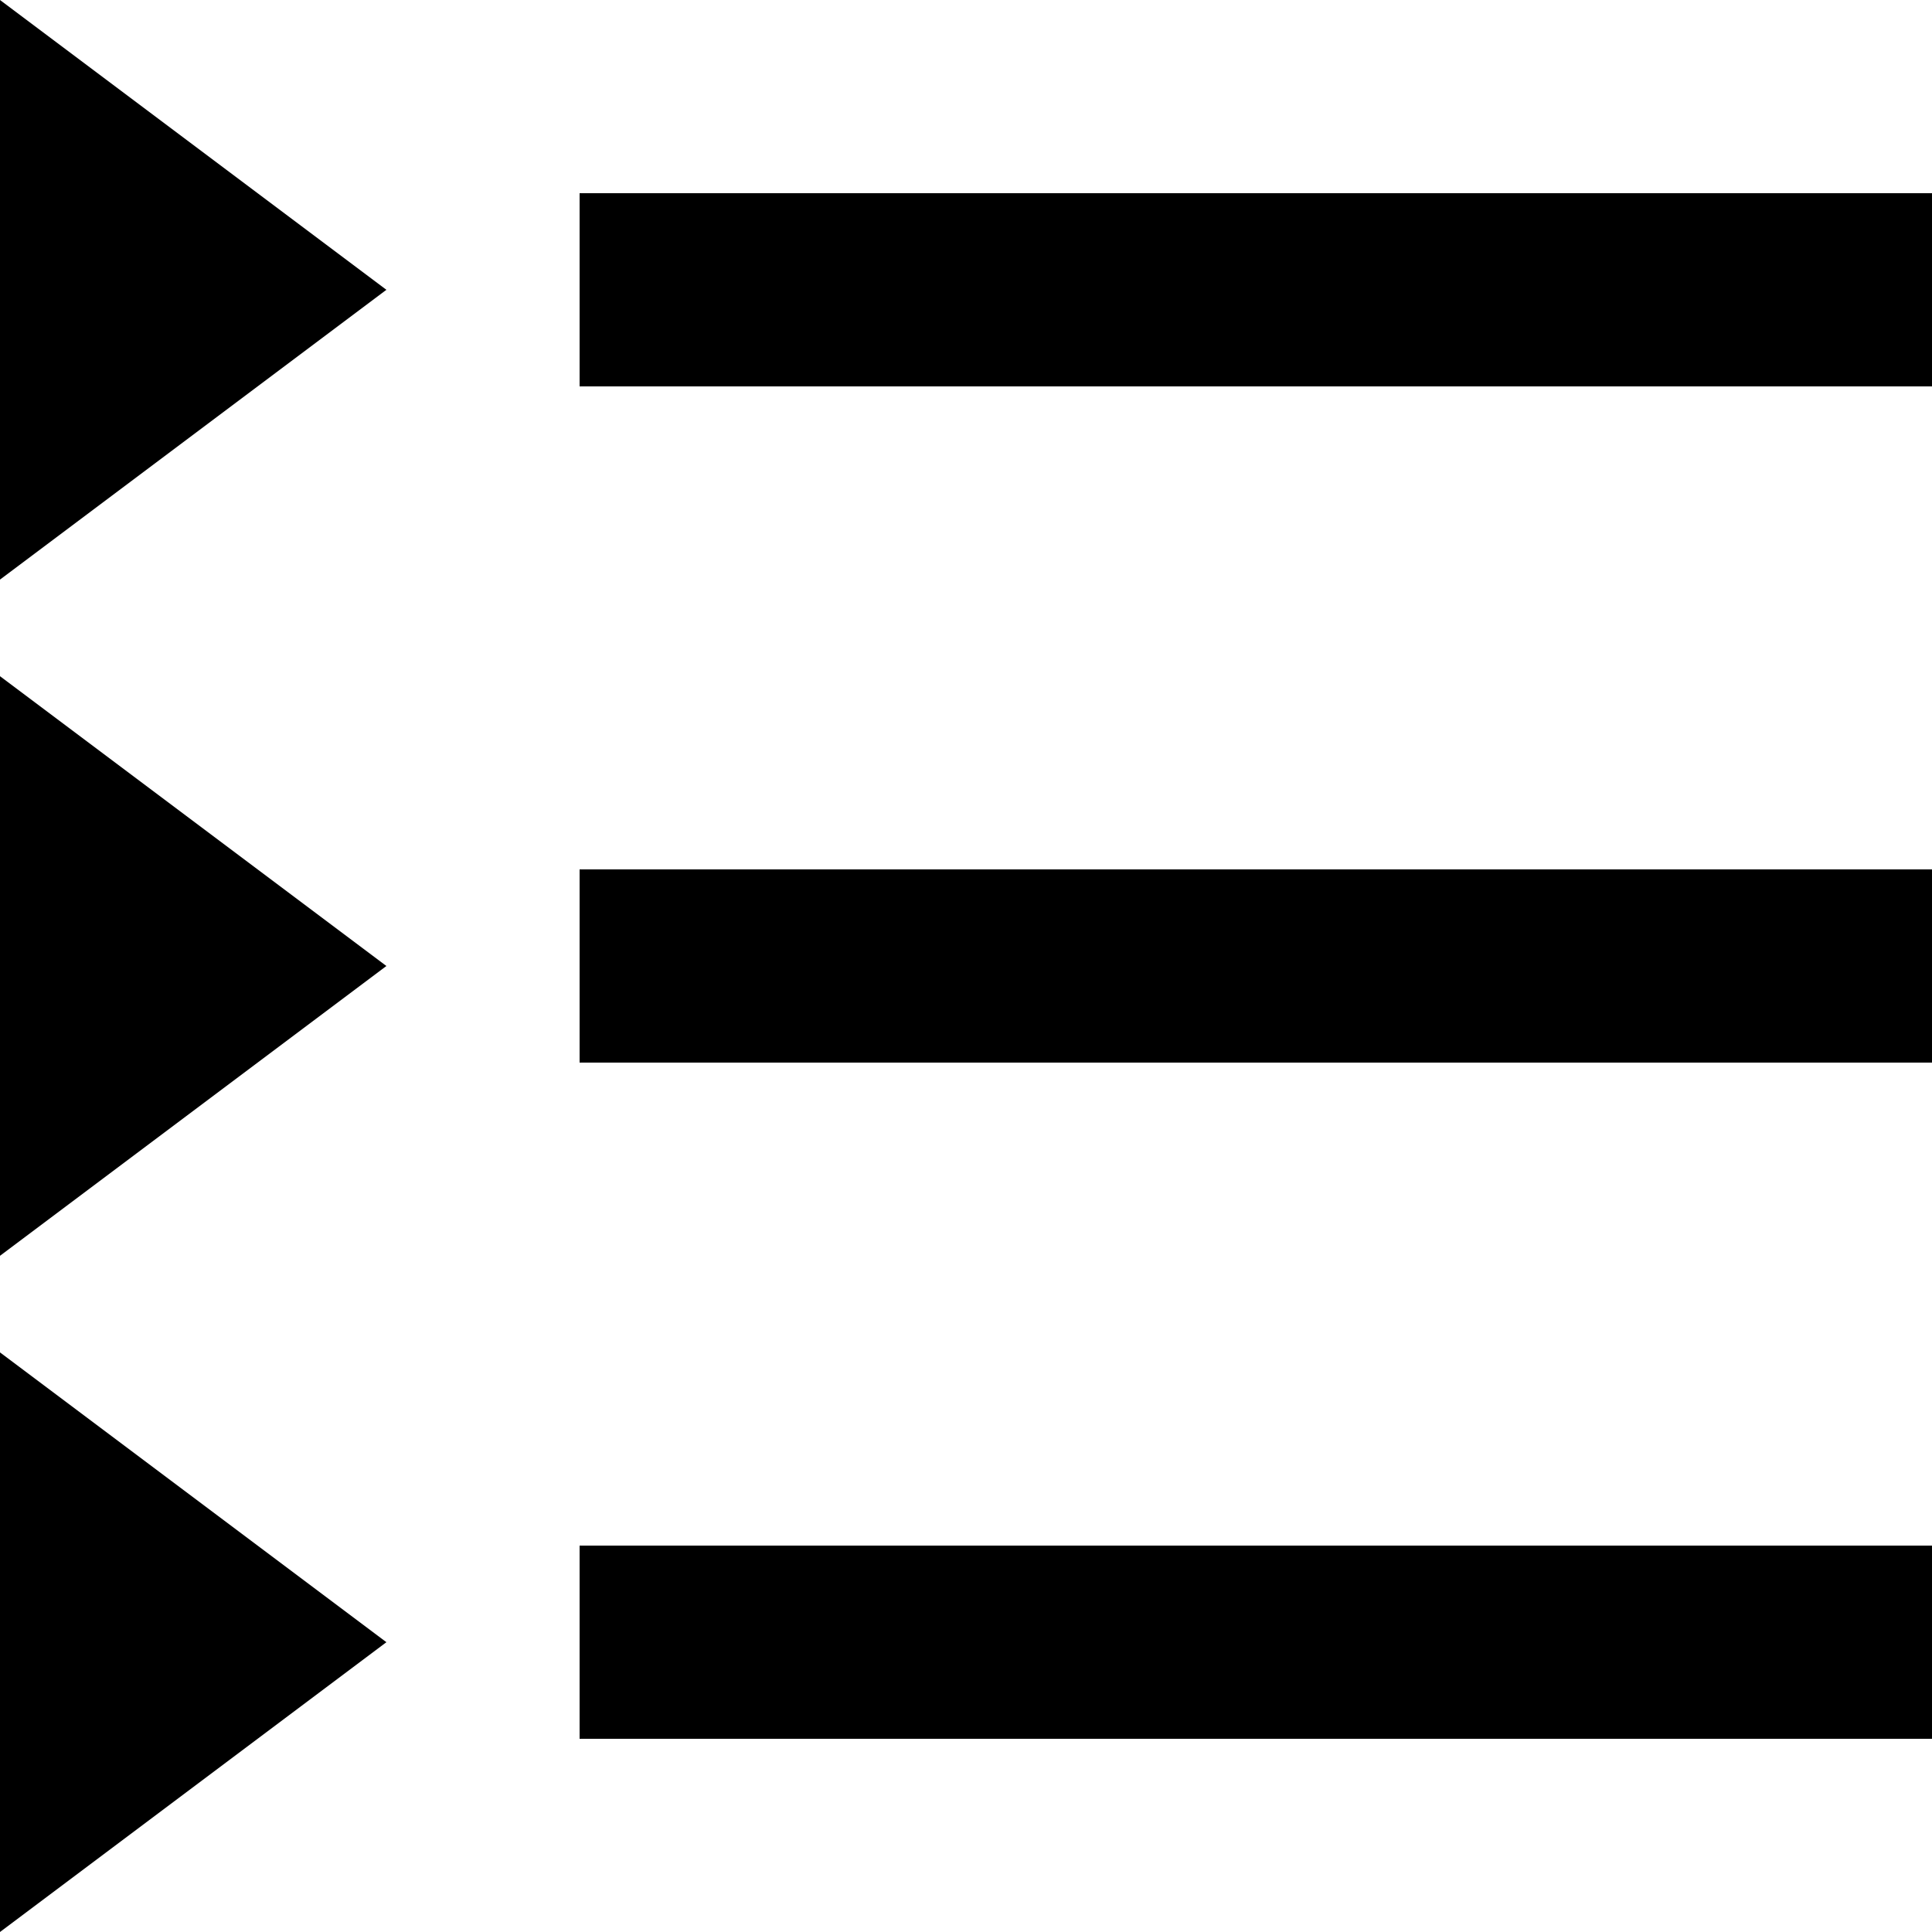
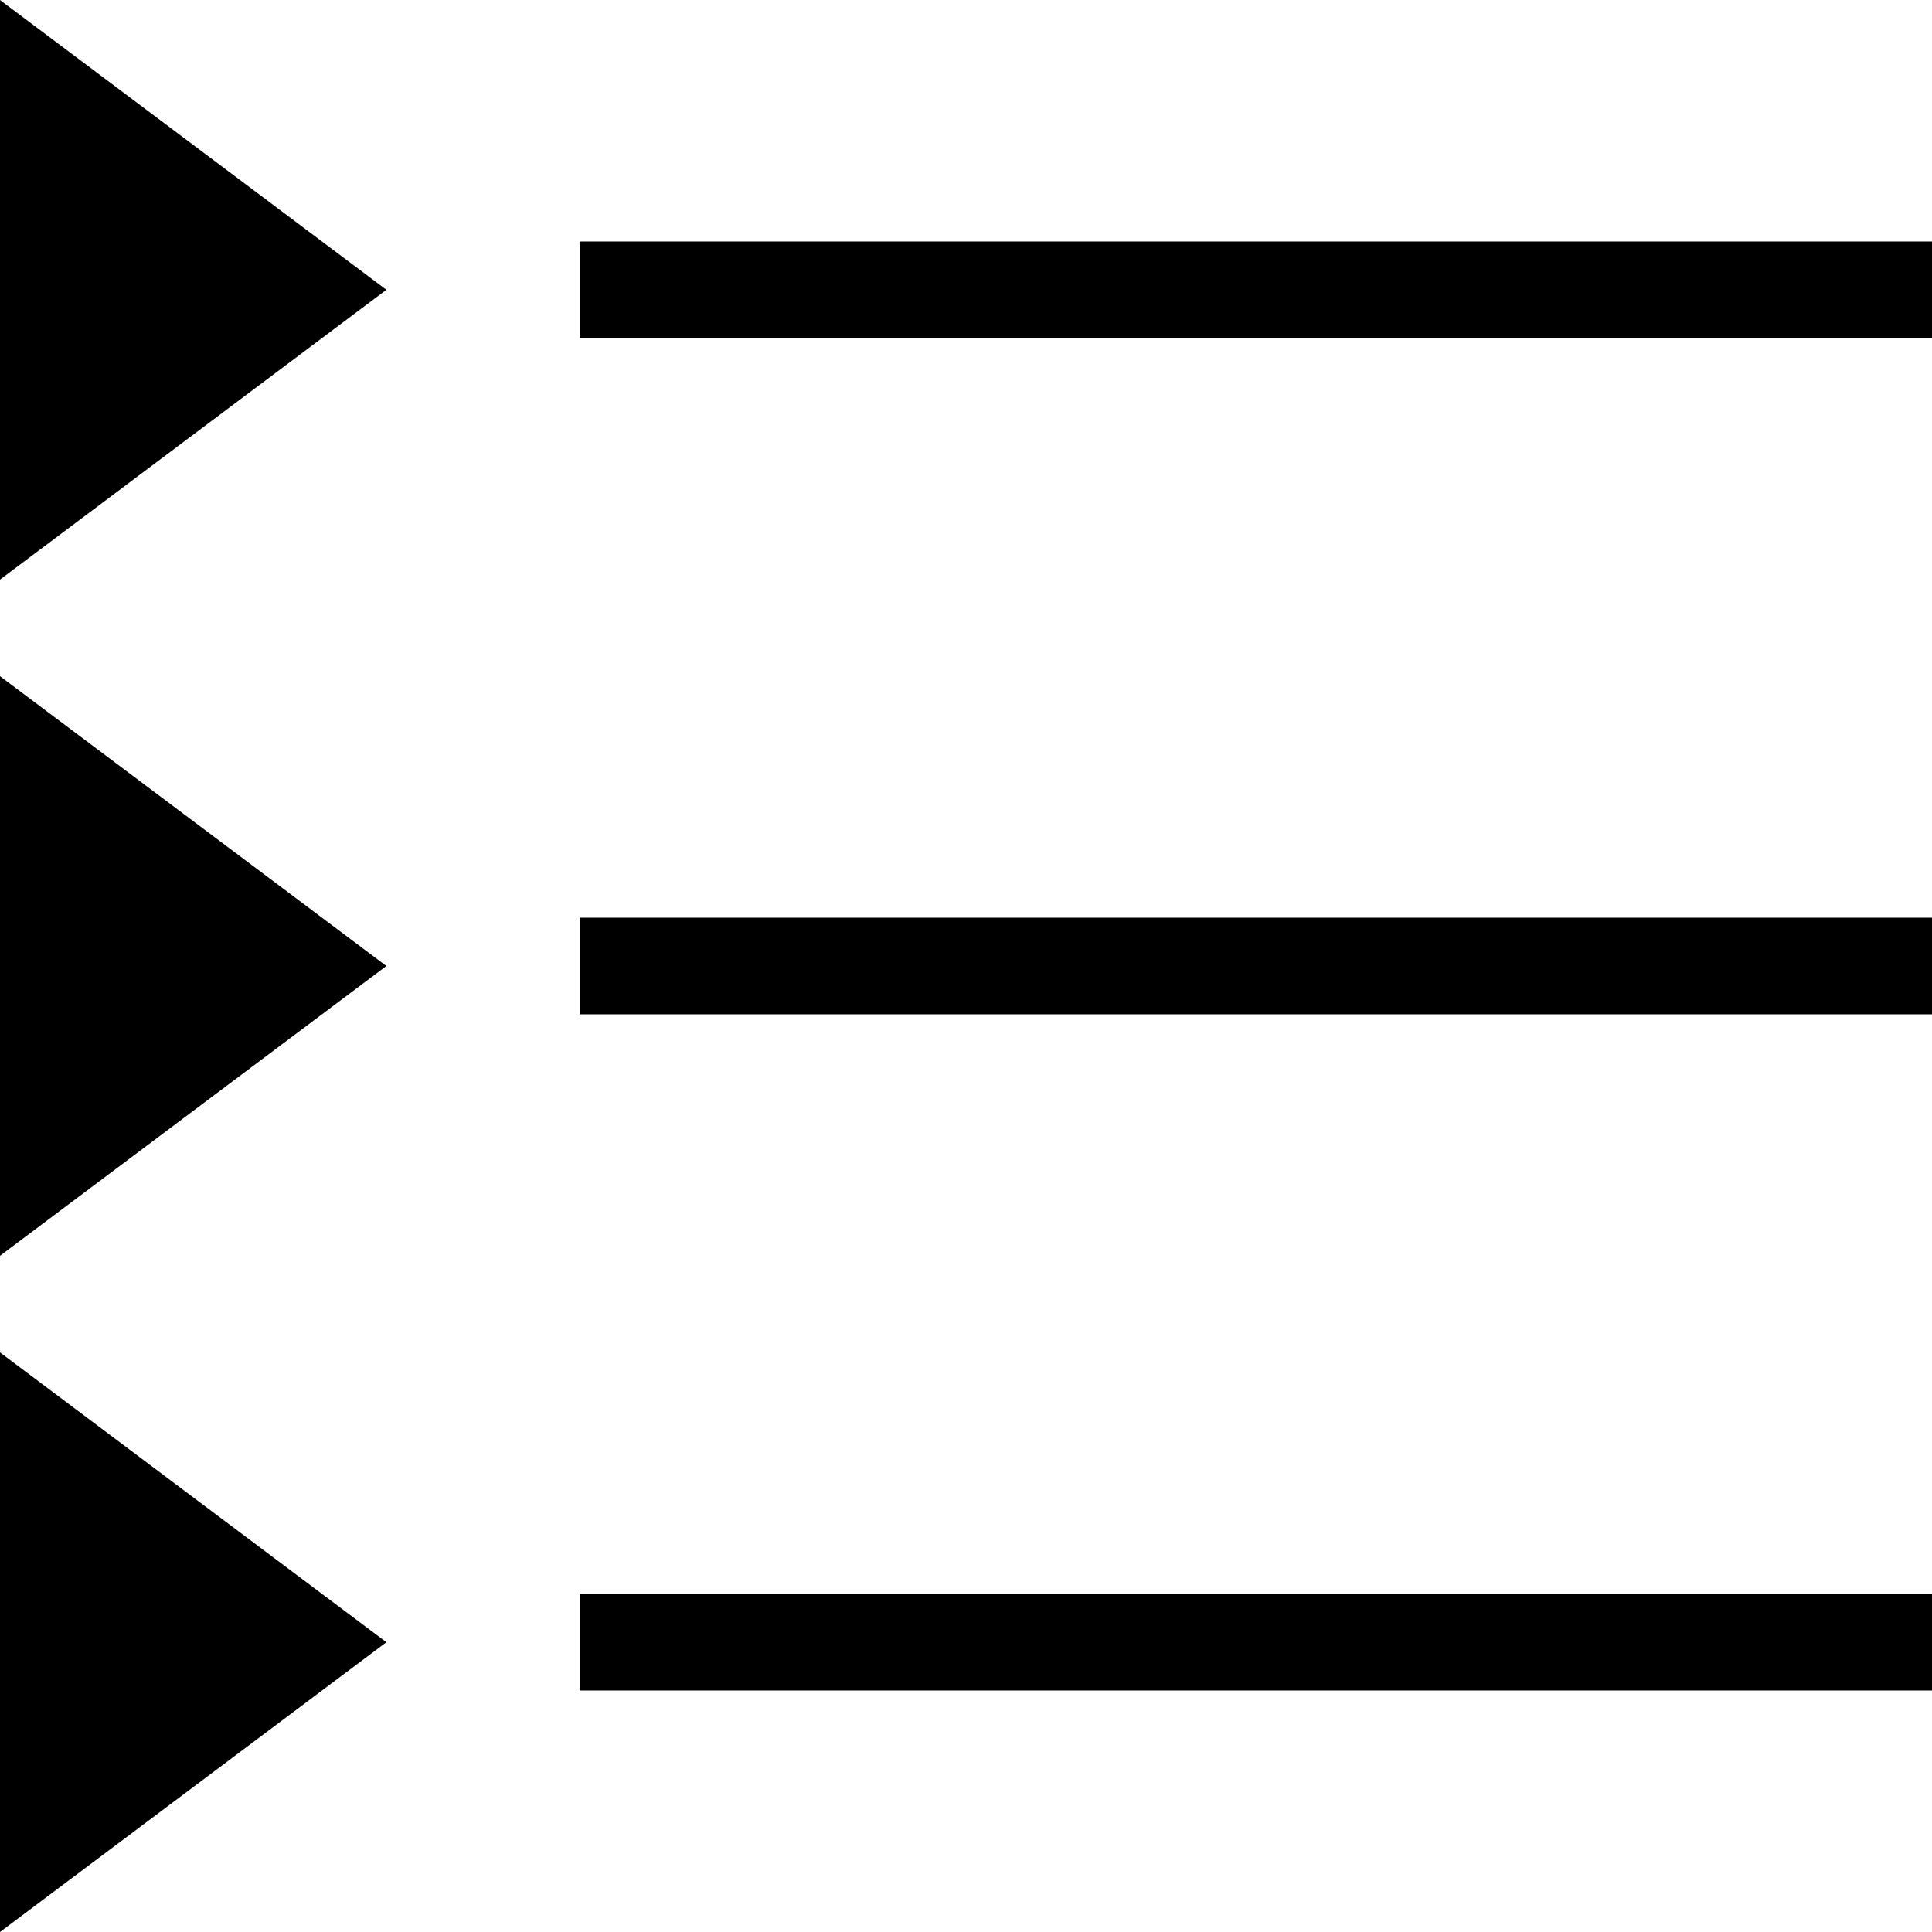
<svg xmlns="http://www.w3.org/2000/svg" width="20" height="20" viewBox="0 0 0.2 0.2" version="1.1" id="svg1">
  <defs id="defs1" />
  <g id="layer1">
    <path style="fill:#000000;fill-opacity:1;stroke-width:0.012" d="M 0,0.07 V 0.13 L 0.04,0.1 0,0.07" id="path80" />
    <path style="fill:#000000;fill-opacity:1;stroke-width:0.012" d="M 0,0 V 0.06 L 0.04,0.03 0,0" id="path81" />
    <path style="fill:#000000;fill-opacity:1;stroke-width:0.012" d="M 0,0.14 V 0.2 L 0.04,0.17 0,0.14" id="path82" />
-     <rect style="fill:#000000;fill-opacity:1;stroke-width:0.01" id="rect84" width="0.14" height="0.02" x="0.06" y="0.02" />
-     <rect style="fill:#000000;fill-opacity:1;stroke-width:0.01" id="rect85" width="0.14" height="0.02" x="0.06" y="0.09" />
-     <rect style="fill:#000000;fill-opacity:1;stroke-width:0.01" id="rect86" width="0.14" height="0.02" x="0.06" y="0.16" />
+     <rect style="fill:#000000;fill-opacity:1;stroke-width:0.007" id="rect84" width="0.14" height="0.01" x="0.06" y="0.025" />
+     <rect style="fill:#000000;fill-opacity:1;stroke-width:0.007" id="rect85" width="0.14" height="0.01" x="0.06" y="0.095" />
+     <rect style="fill:#000000;fill-opacity:1;stroke-width:0.007" id="rect86" width="0.14" height="0.01" x="0.06" y="0.165" />
  </g>
</svg>
